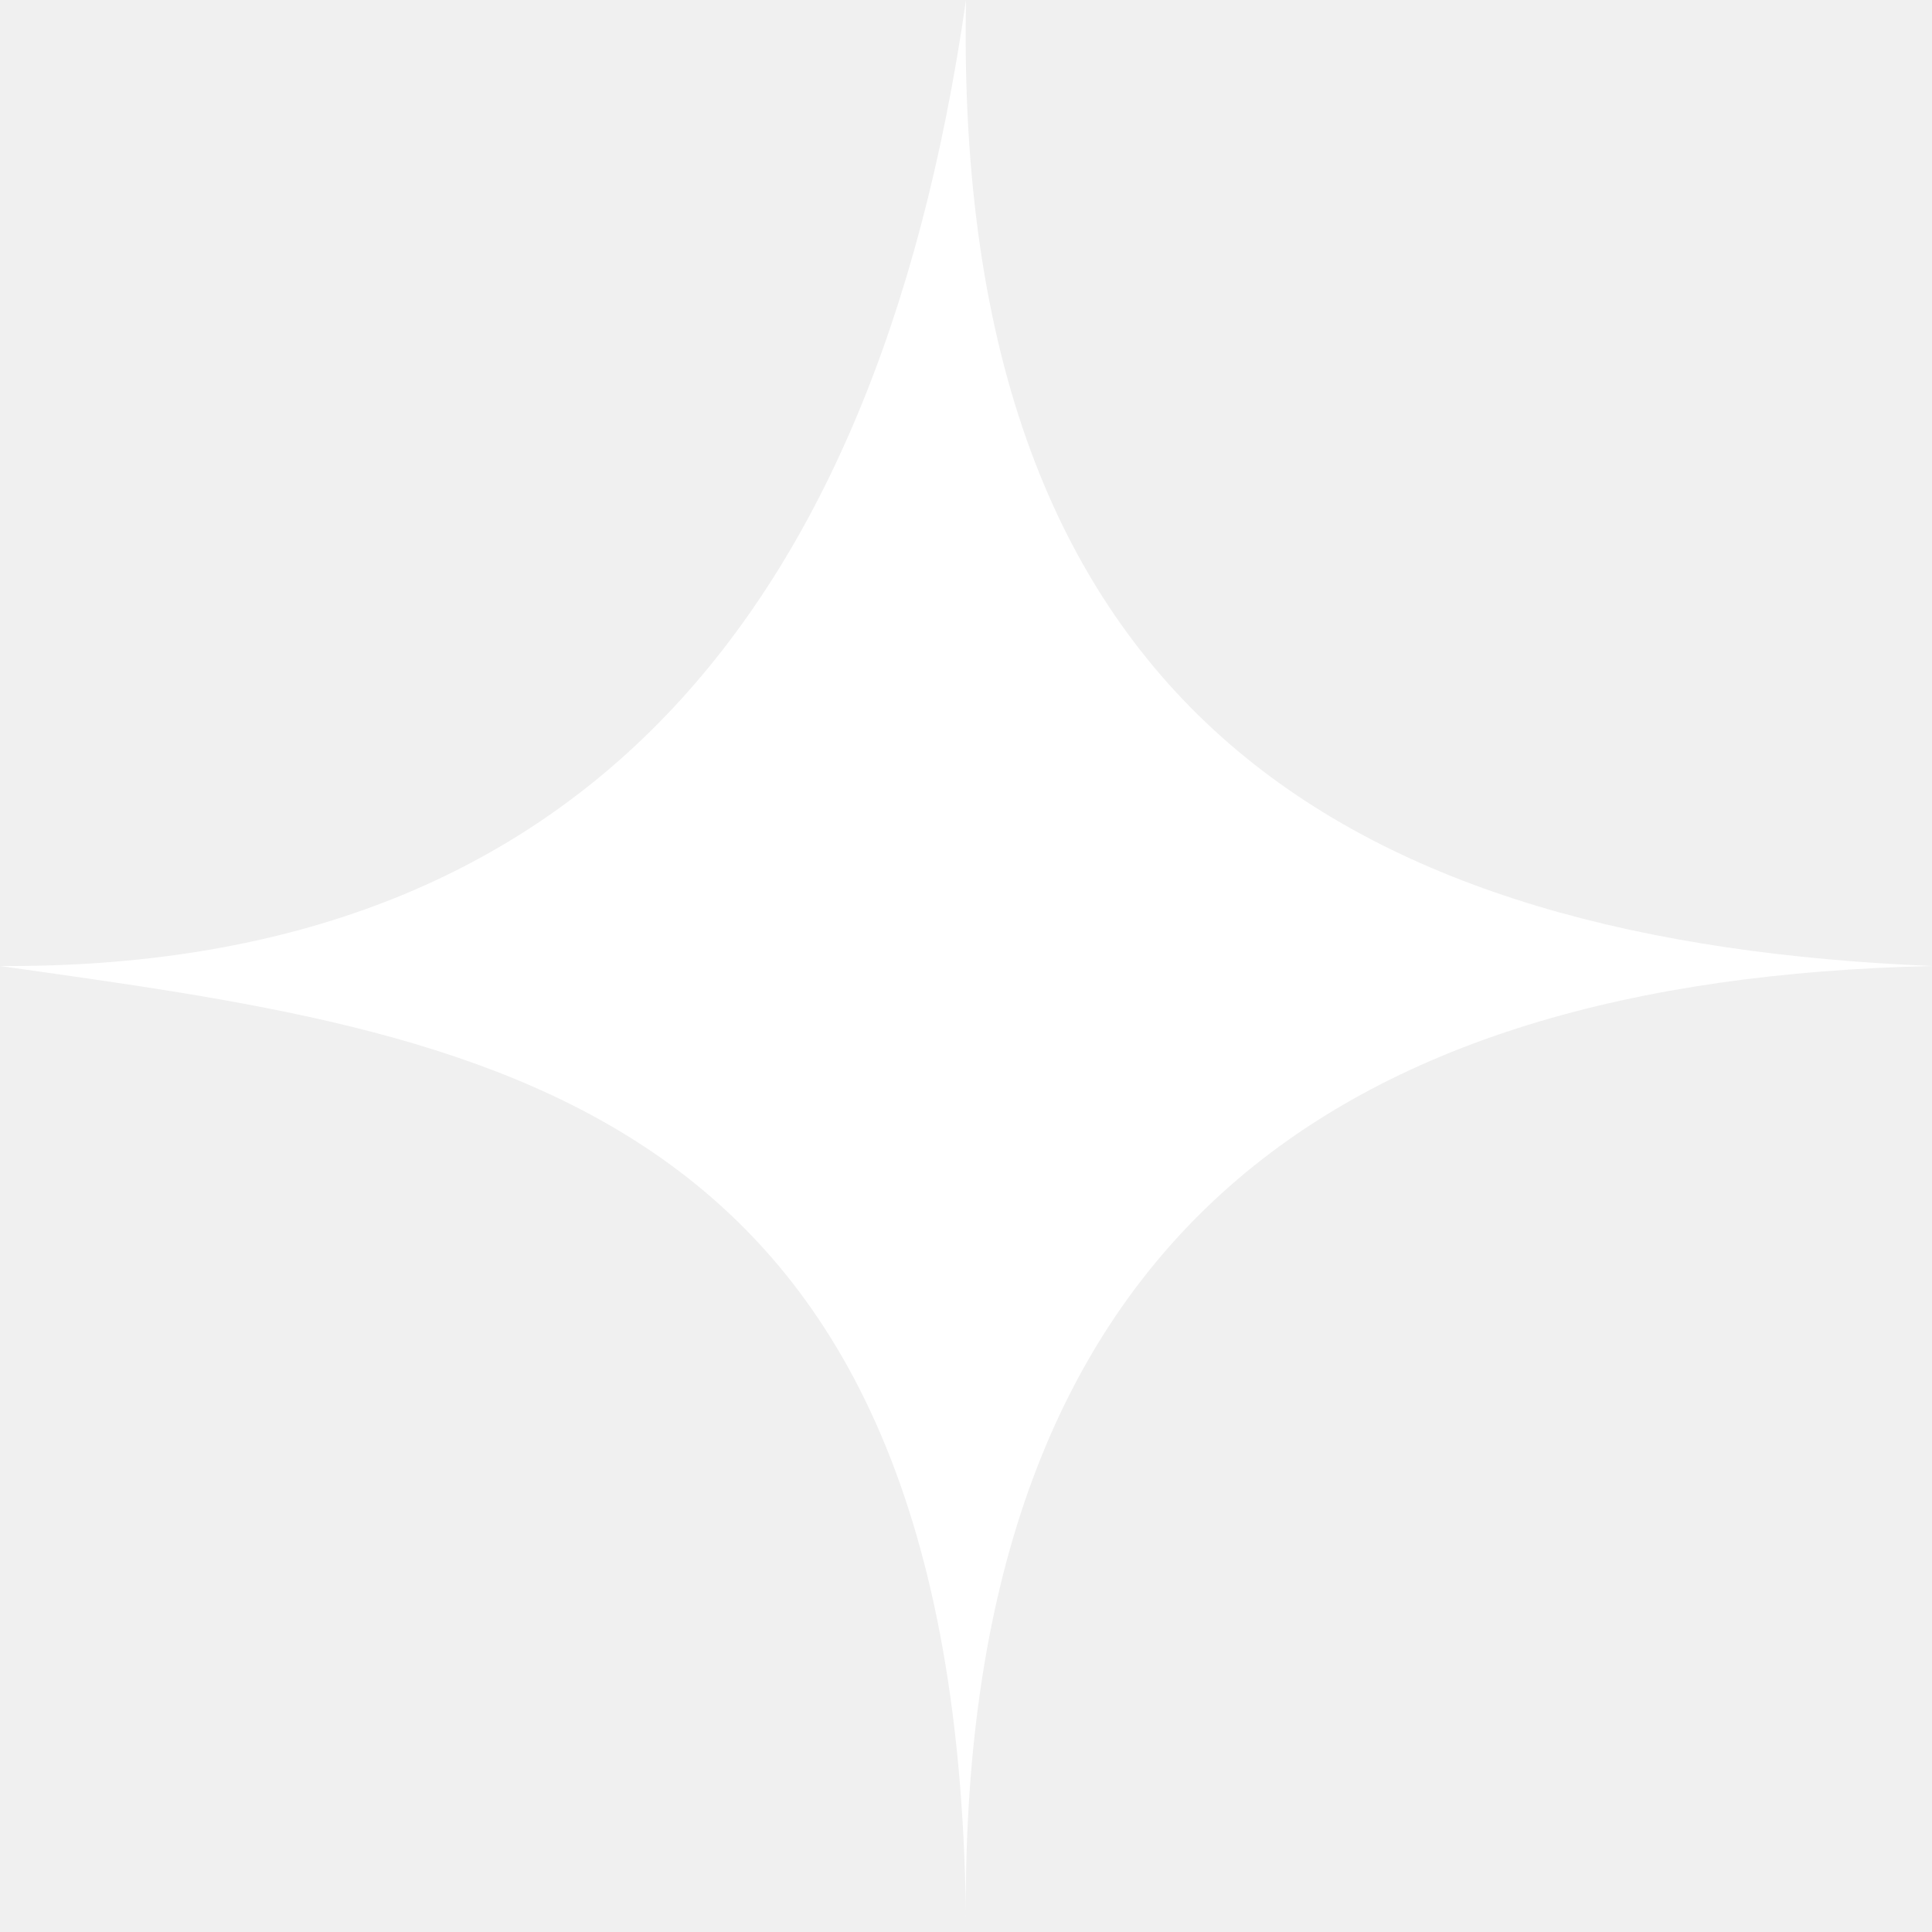
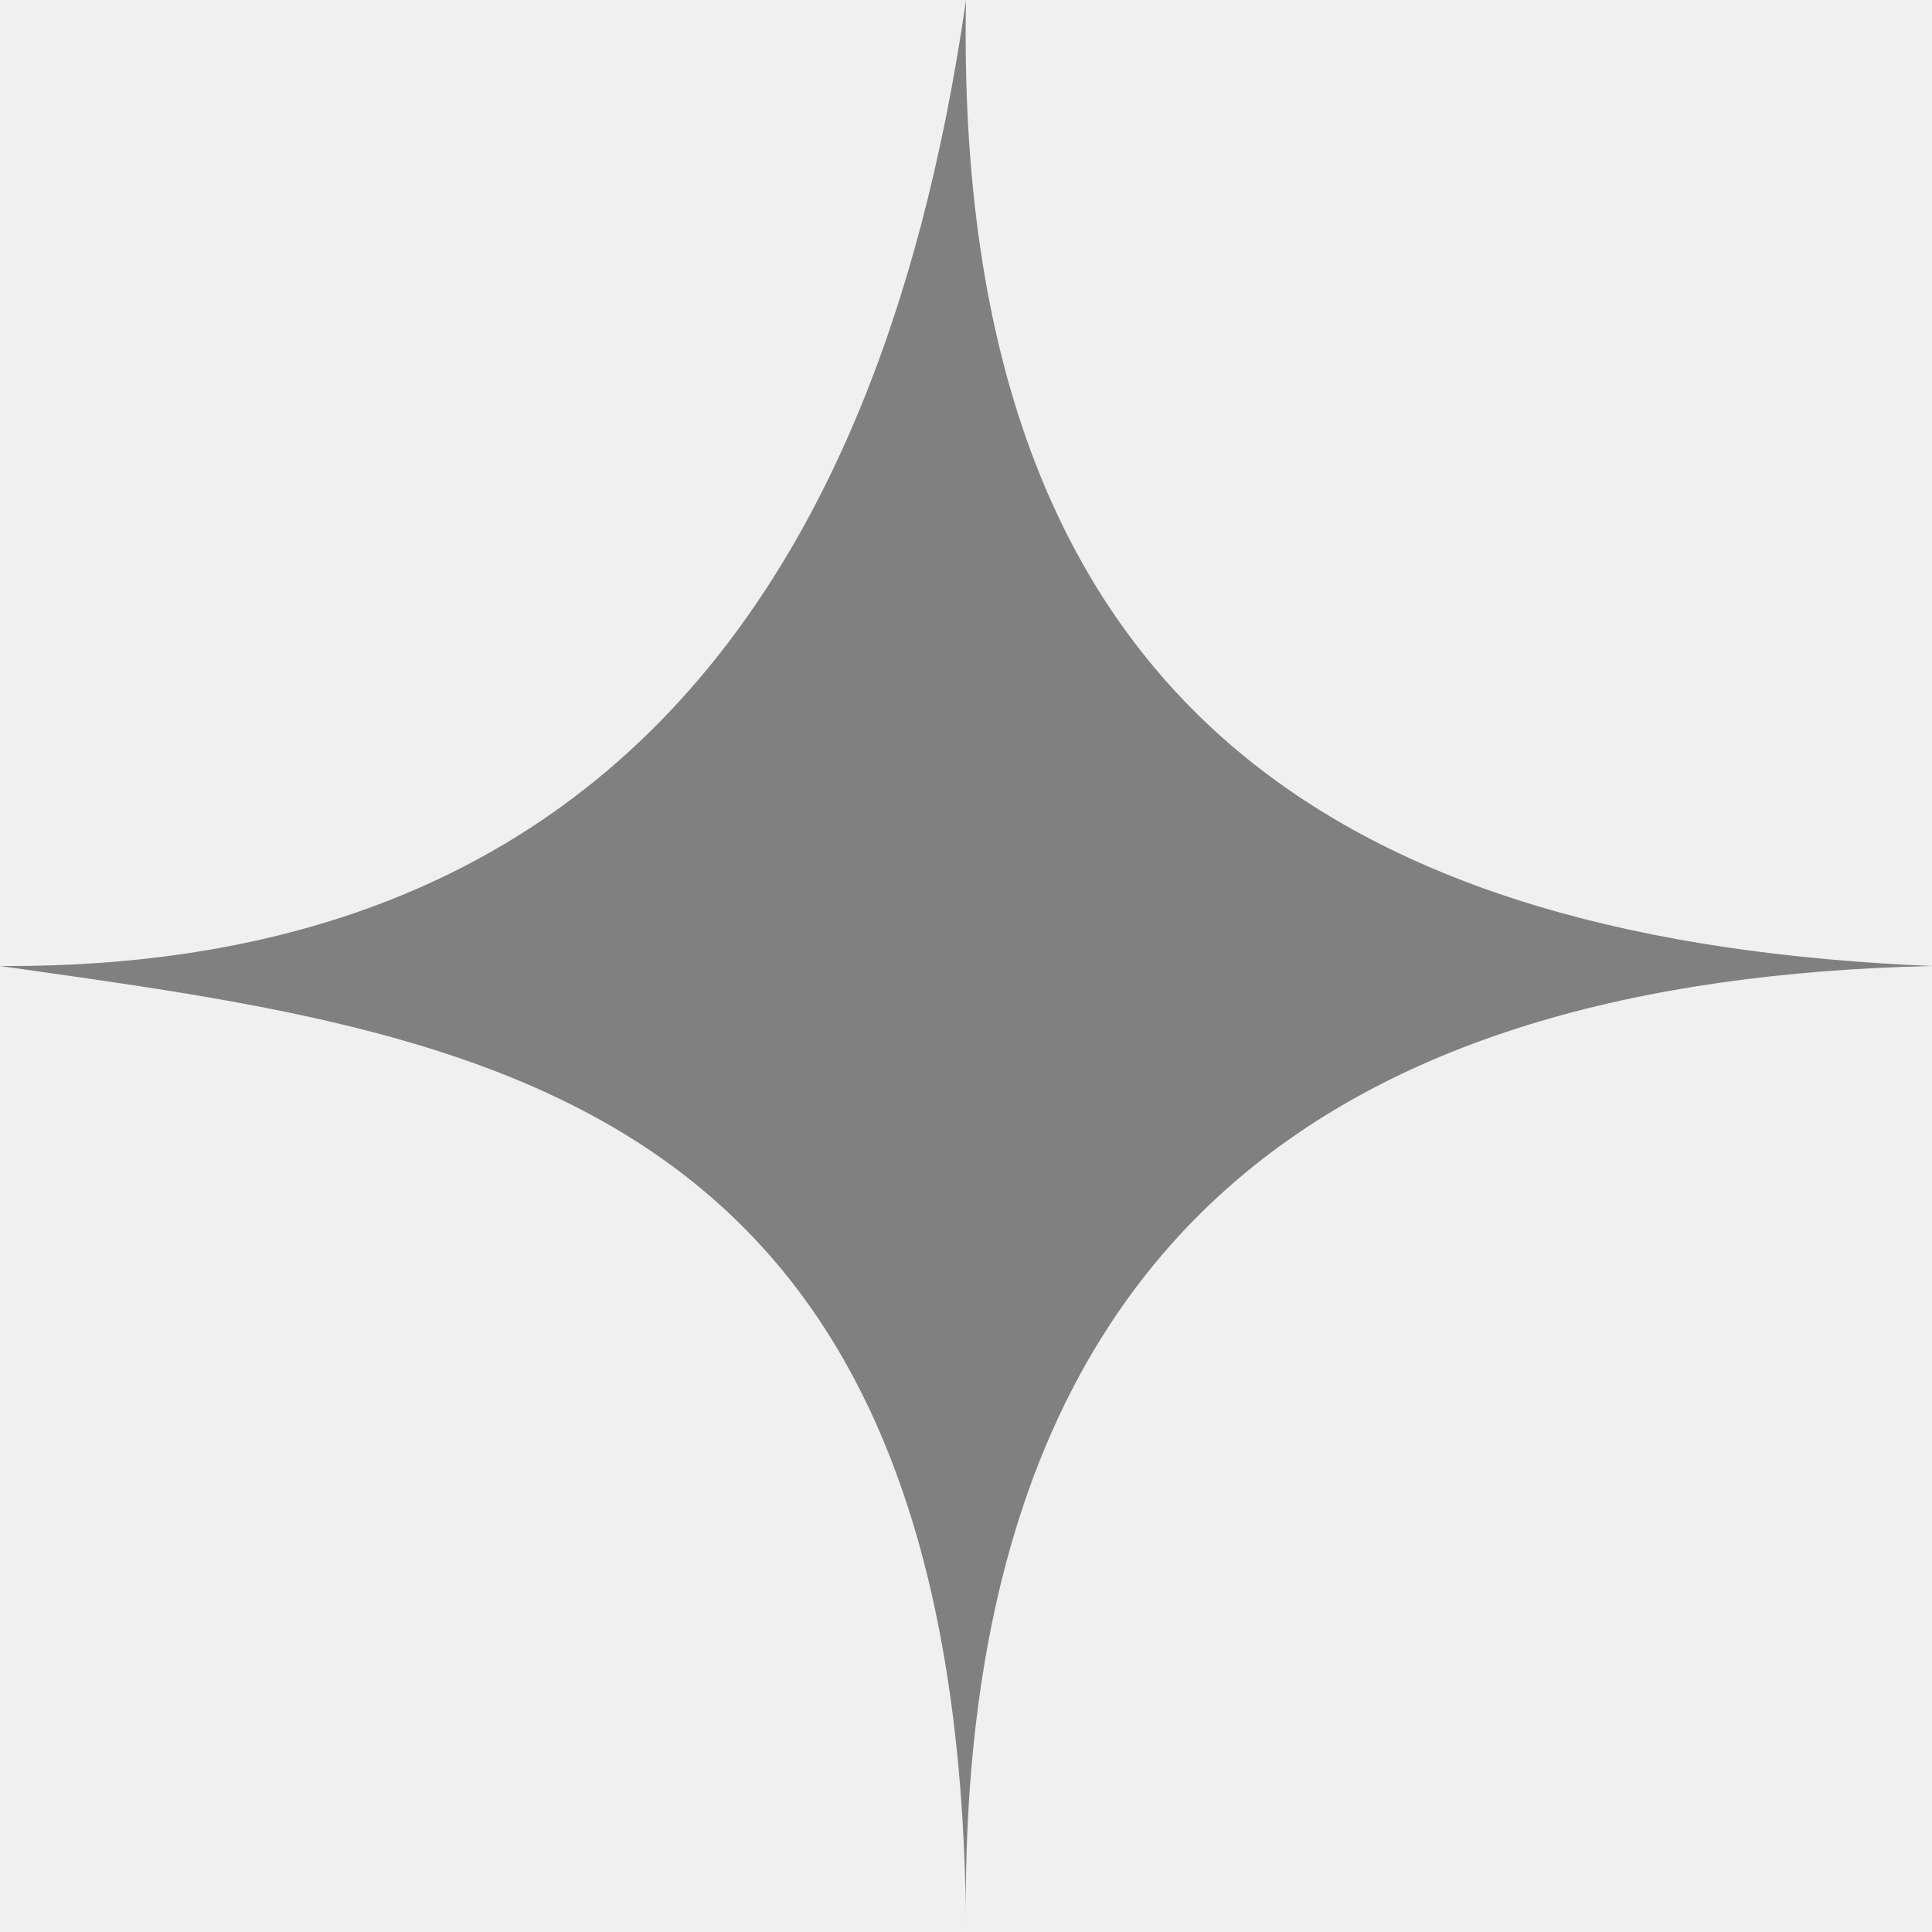
<svg xmlns="http://www.w3.org/2000/svg" viewBox="0 0 57 57">
-   <path fill="#fff" d="M28.5 0C25.8 18.8 16.5 28.6 0 28.5c14.1 2 28.4 3.6 28.5 28.5-.3-20.5 10.9-28.1 28.5-28.5-16.9-.7-28.9-7.3-28.5-28.5Z" />
+   <path data-player="true" fill="#808080" d="M28.5 0C25.8 18.8 16.5 28.6 0 28.5c14.1 2 28.4 3.6 28.5 28.5-.3-20.5 10.9-28.1 28.5-28.5-16.9-.7-28.9-7.3-28.5-28.5Z" />
</svg>
